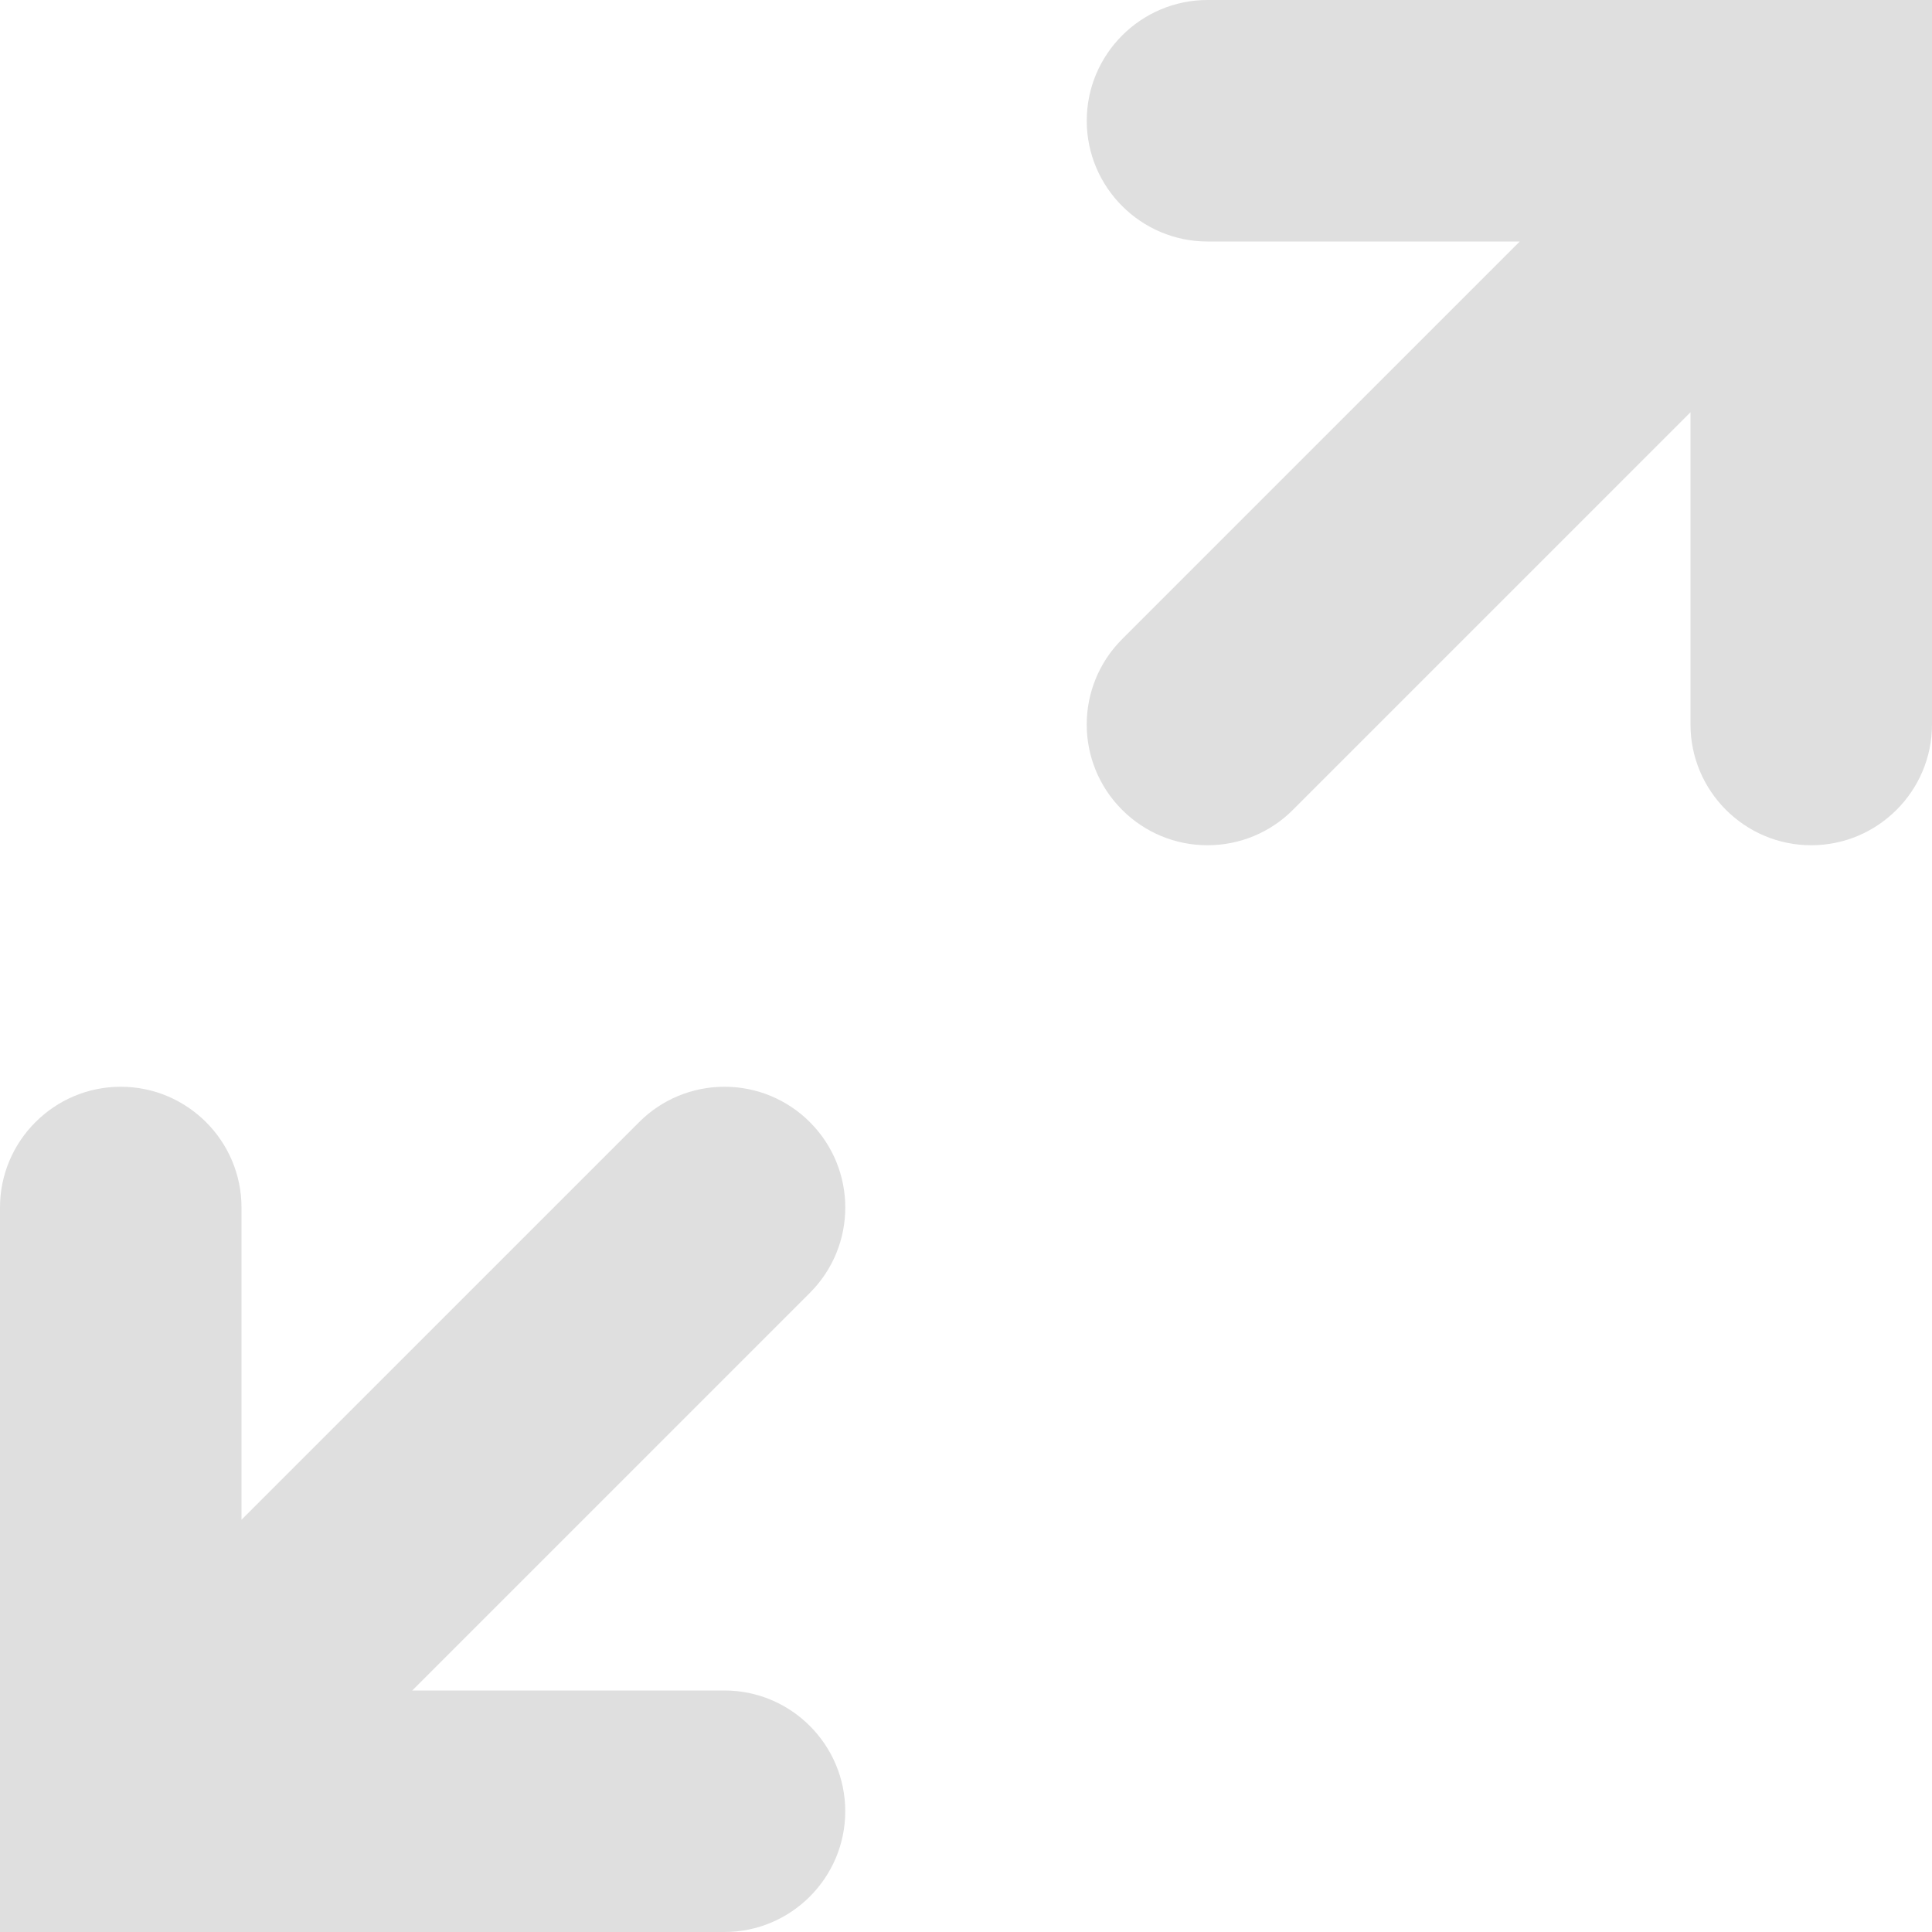
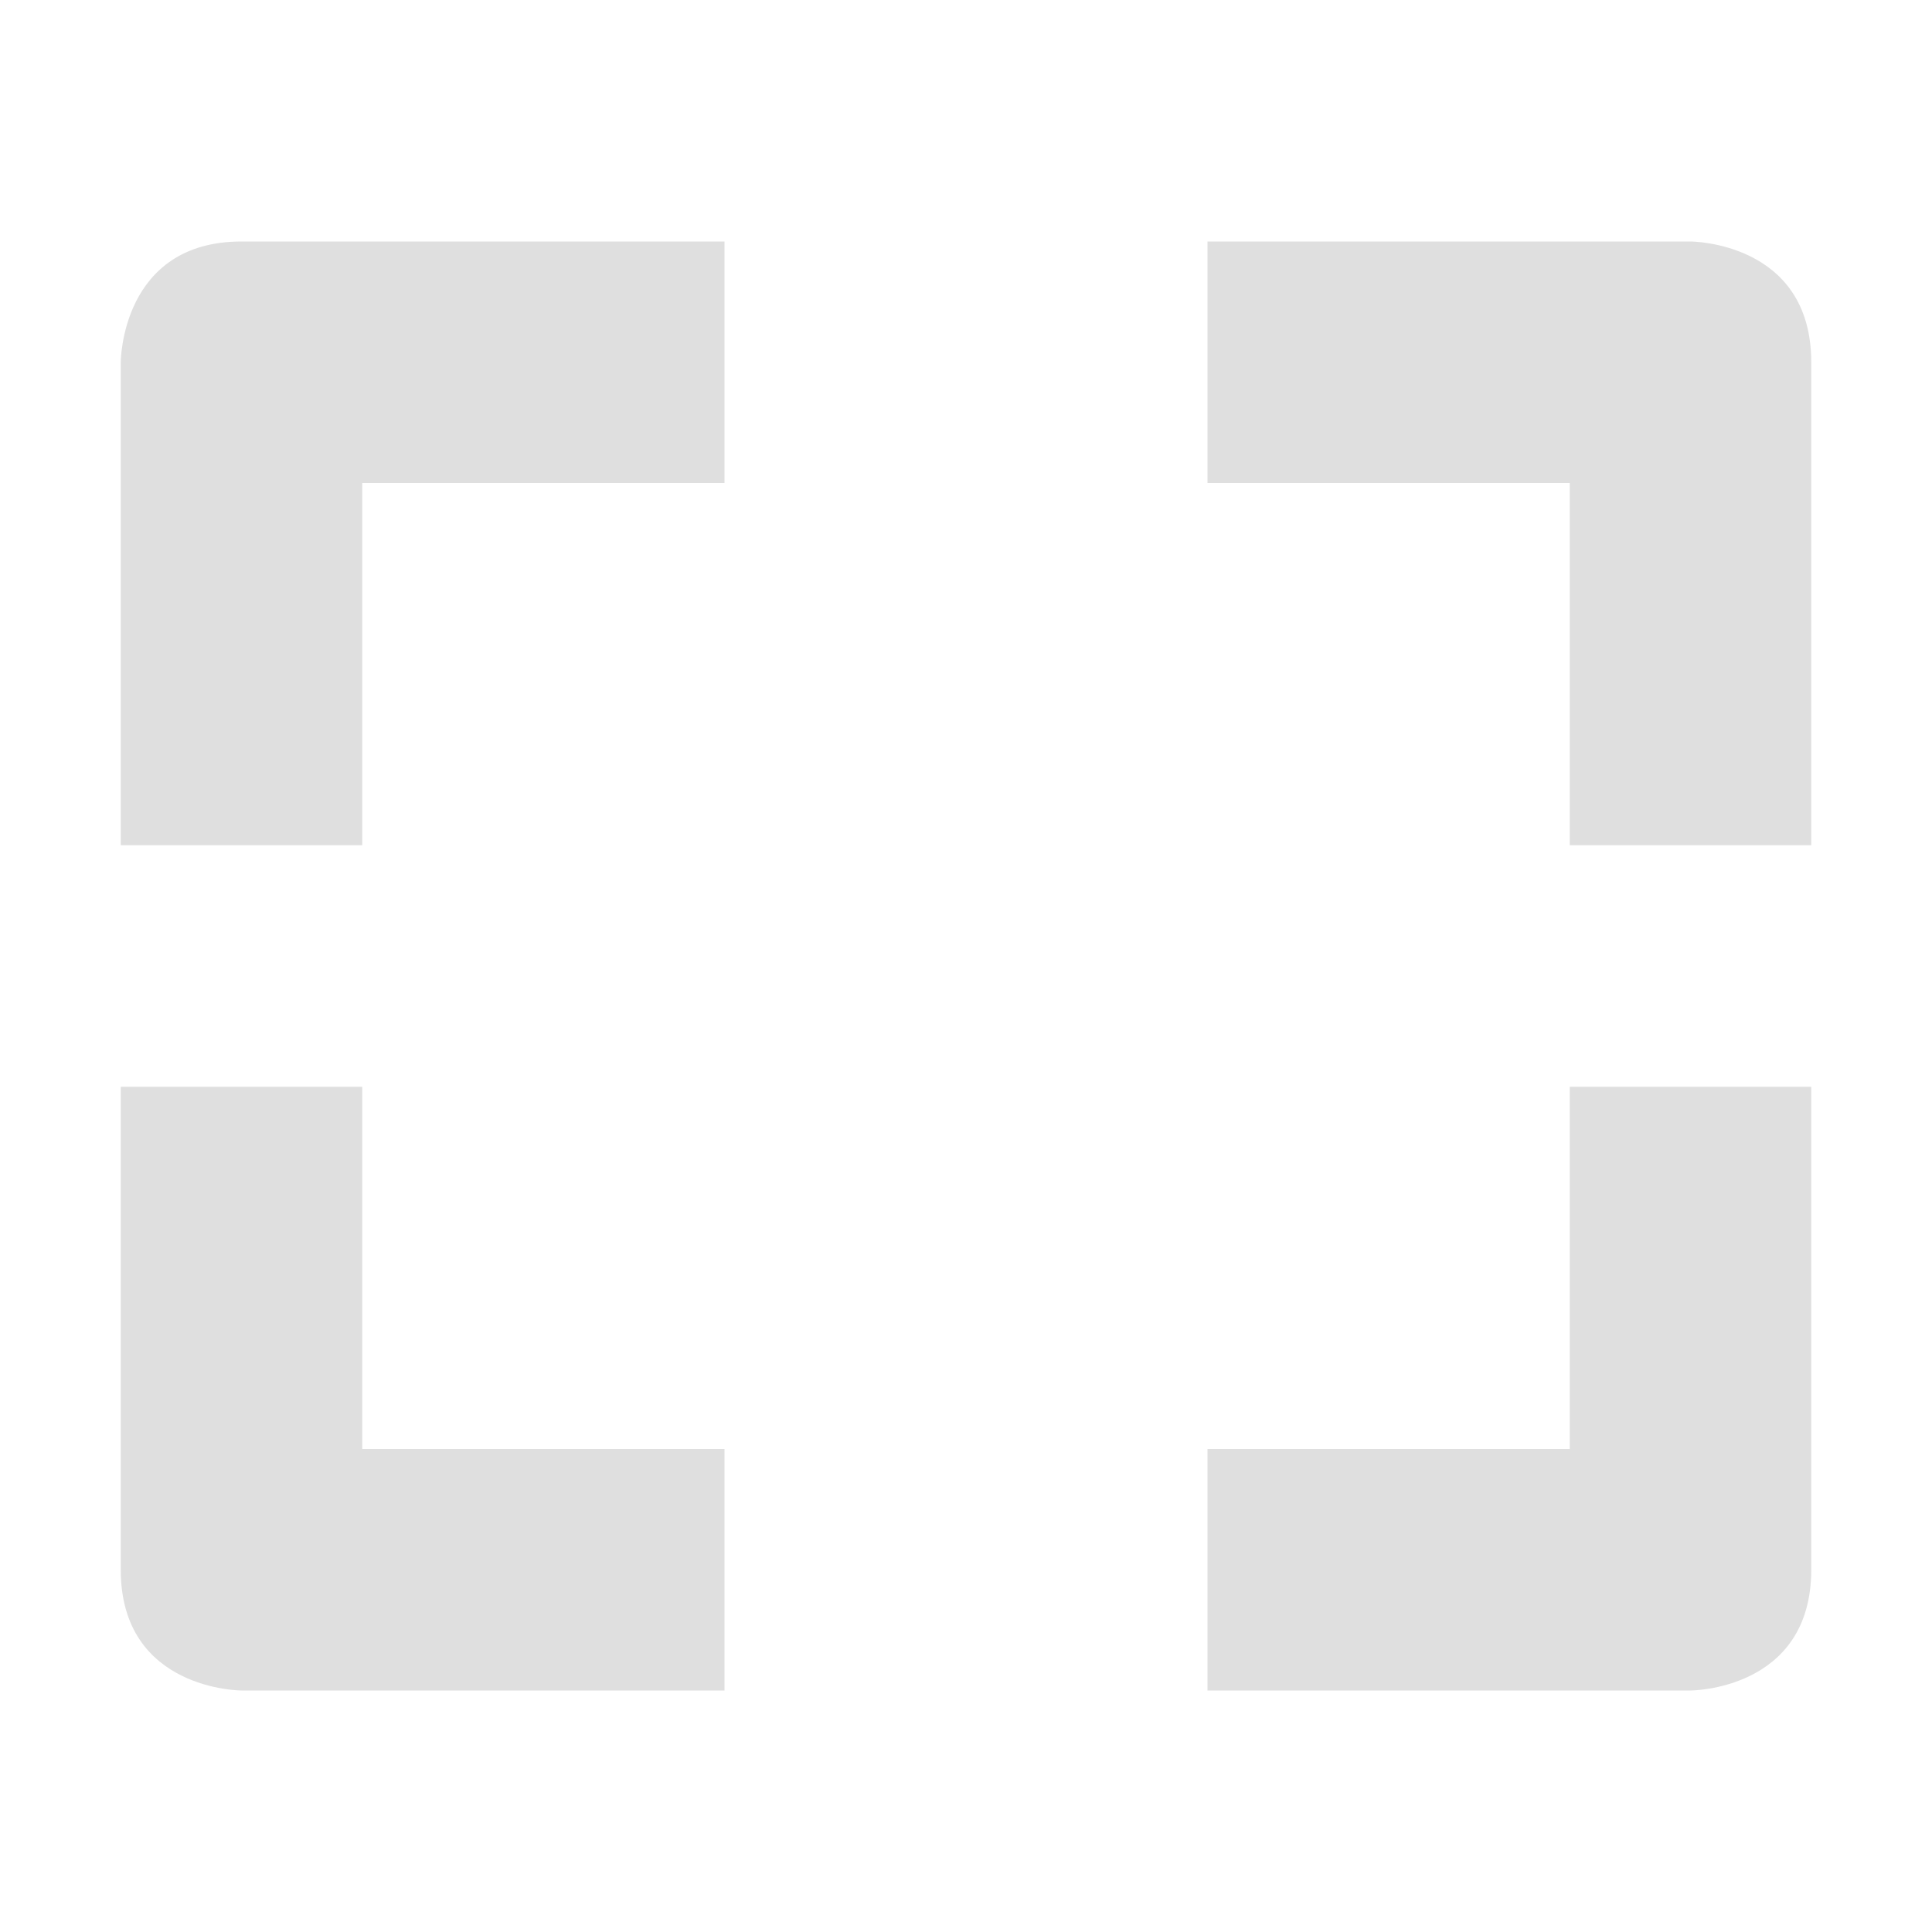
- <svg xmlns="http://www.w3.org/2000/svg" height="16px" viewBox="0 0 16 16" width="16px">
-   <g fill="#dfdfdf">
-     <path d="m 1 9 c -0.551 0 -1 0.449 -1 1 v 6 h 6 c 0.551 0 1 -0.449 1 -1 s -0.449 -1 -1 -1 h -2.586 l 3.293 -3.293 c 0.391 -0.391 0.391 -1.023 0 -1.414 c -0.188 -0.188 -0.441 -0.293 -0.707 -0.293 s -0.52 0.105 -0.707 0.293 l -3.293 3.293 v -2.586 c 0 -0.551 -0.449 -1 -1 -1 z m 0 0" />
-     <path d="m 15 7 c 0.551 0 1 -0.449 1 -1 v -6 h -6 c -0.551 0 -1 0.449 -1 1 s 0.449 1 1 1 h 2.586 l -3.293 3.293 c -0.391 0.391 -0.391 1.023 0 1.414 c 0.188 0.188 0.441 0.293 0.707 0.293 s 0.52 -0.105 0.707 -0.293 l 3.293 -3.293 v 2.586 c 0 0.551 0.449 1 1 1 z m 0 0" />
-   </g>
+ <svg xmlns="http://www.w3.org/2000/svg" width="16" height="16" version="1.1">
+   <defs>
+     <style id="current-color-scheme" type="text/css">
+    .ColorScheme-Text { color:#dfdfdf; } .ColorScheme-Highlight { color:#4285f4; } .ColorScheme-NeutralText { color:#ff9800; } .ColorScheme-PositiveText { color:#4caf50; } .ColorScheme-NegativeText { color:#f44336; }
+   </style>
+   </defs>
+   <path style="fill:currentColor" class="ColorScheme-Text" d="M 2,2 C 1,2 1,3 1,3 V 7 H 3 V 4 H 6 V 2 Z M 10,2 V 4 H 13 V 7 H 15 V 3 C 15,2 14,2 14,2 Z M 1,9 V 13 C 1,14 2,14 2,14 H 6 V 12 H 3 V 9 Z M 13,9 V 12 H 10 V 14 H 14 C 14,14 15,14 15,13 V 9 Z" />
</svg>
